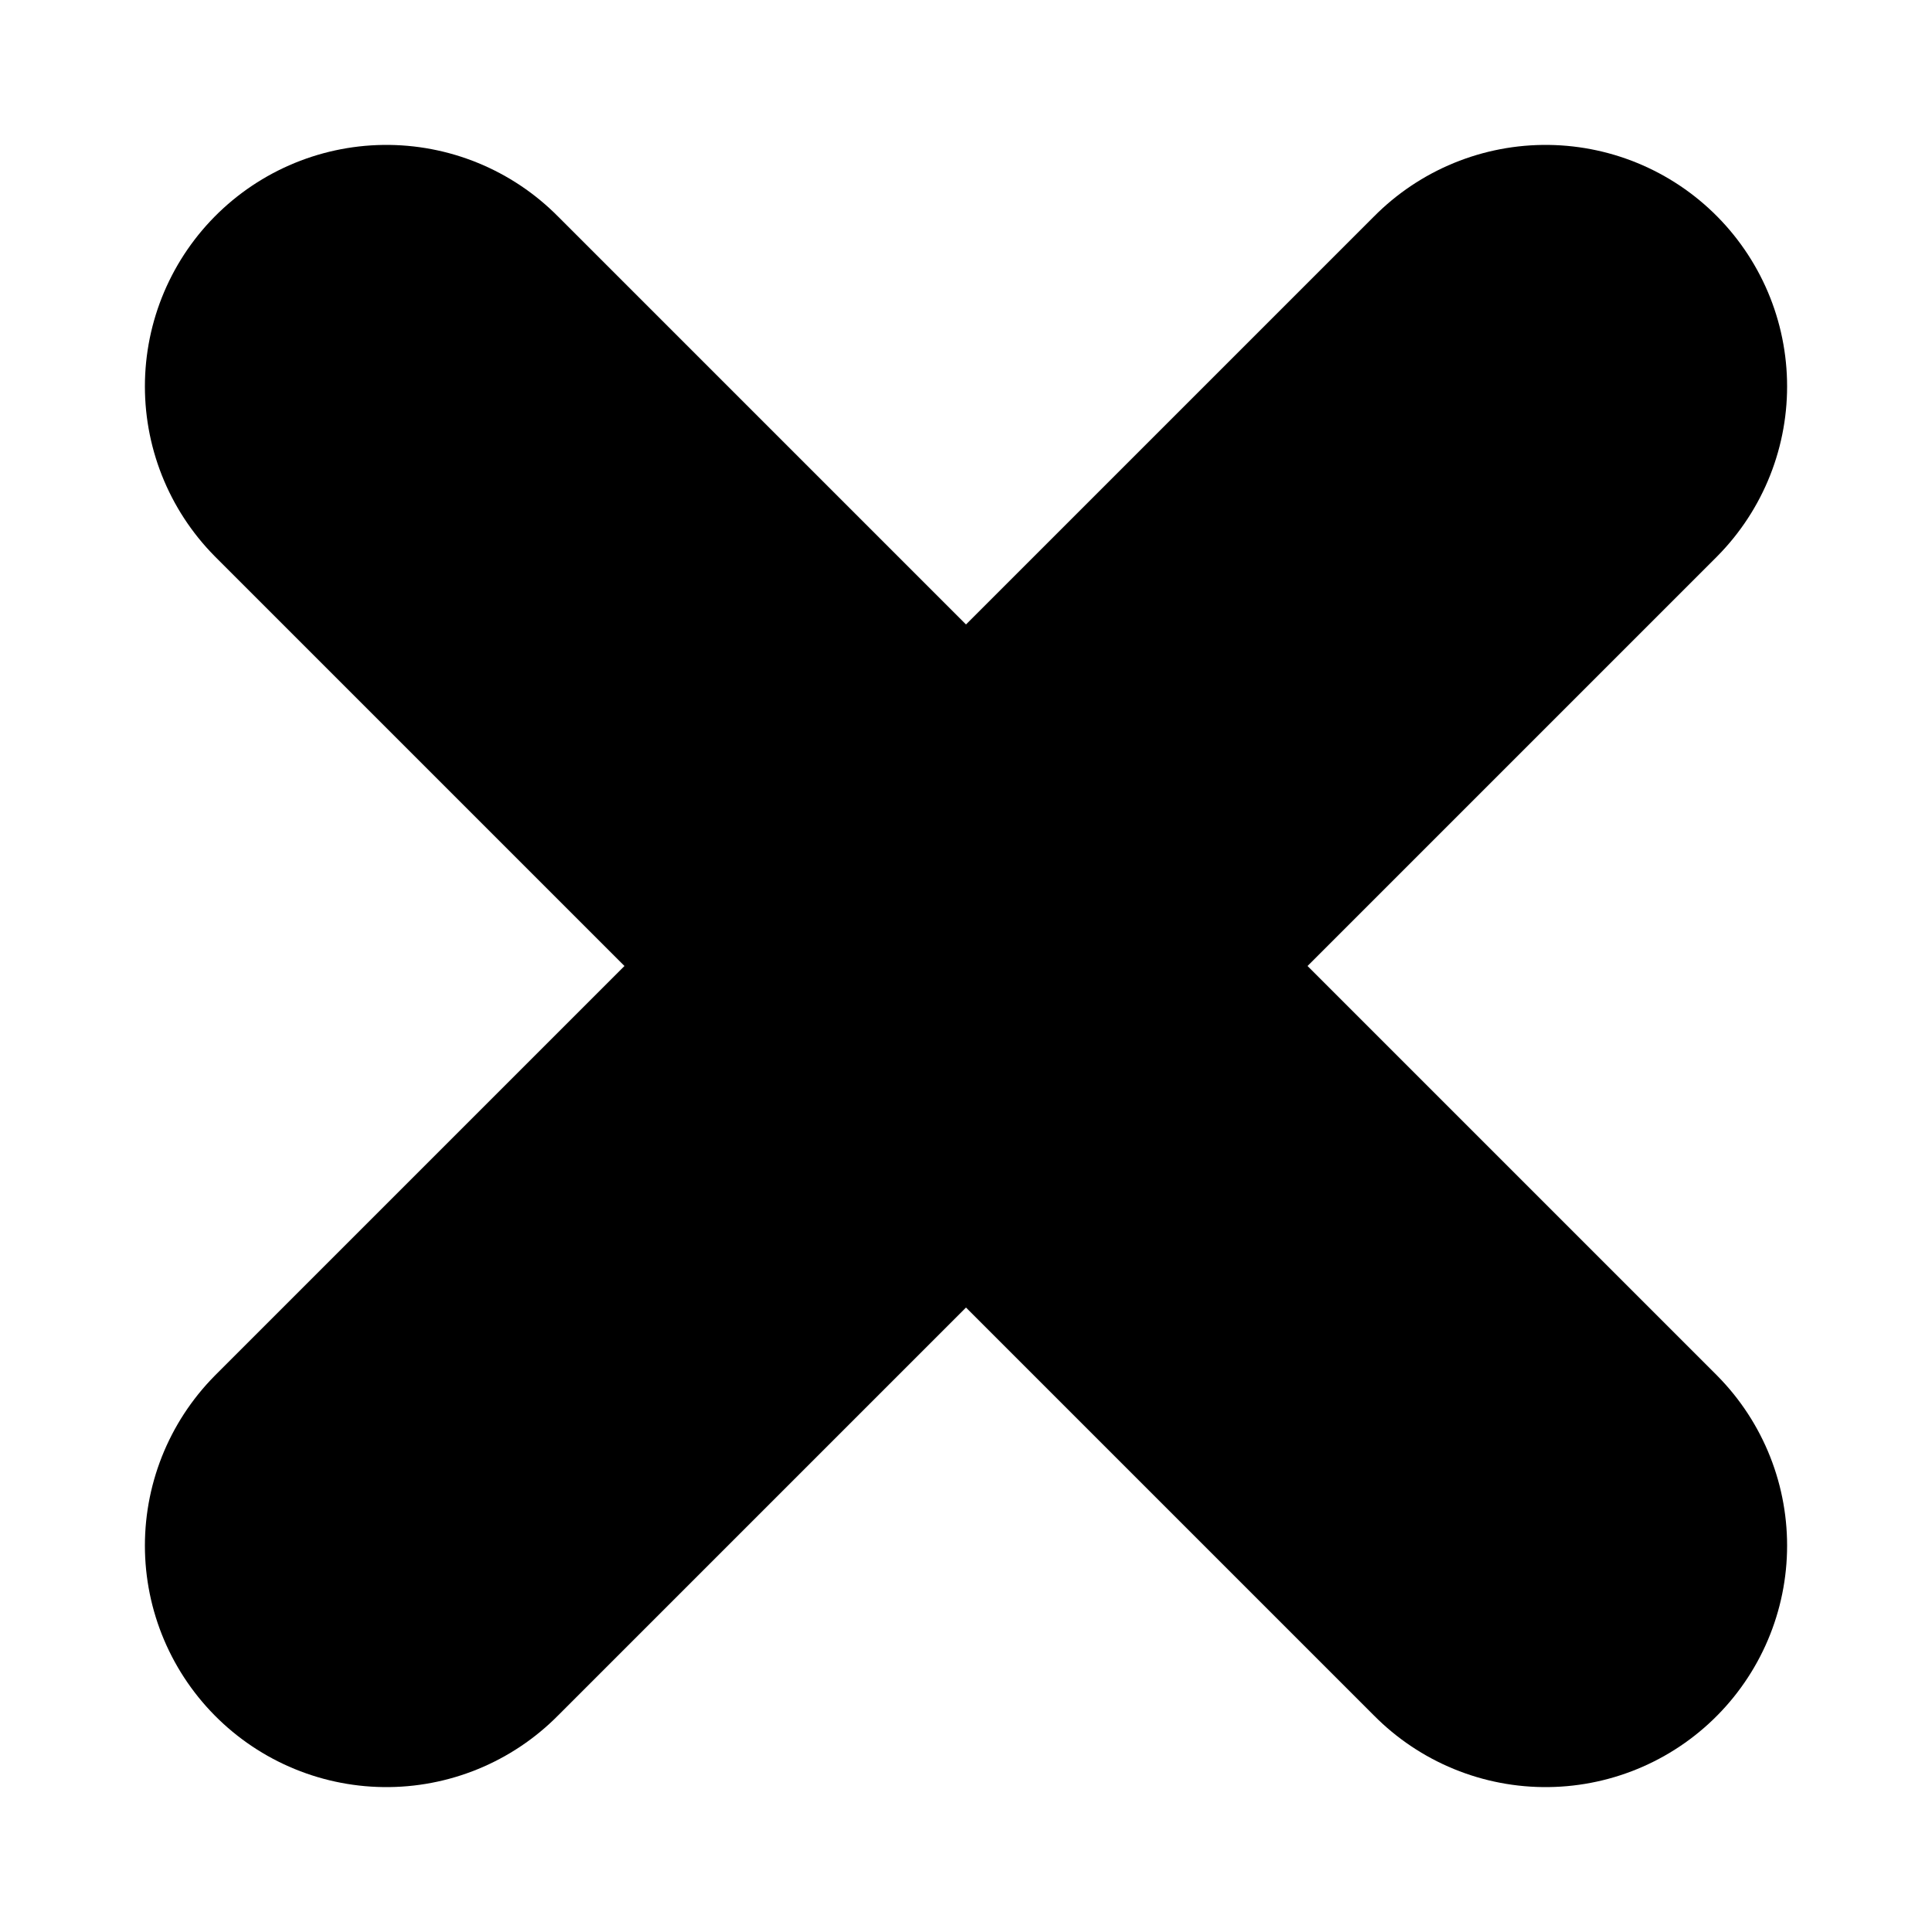
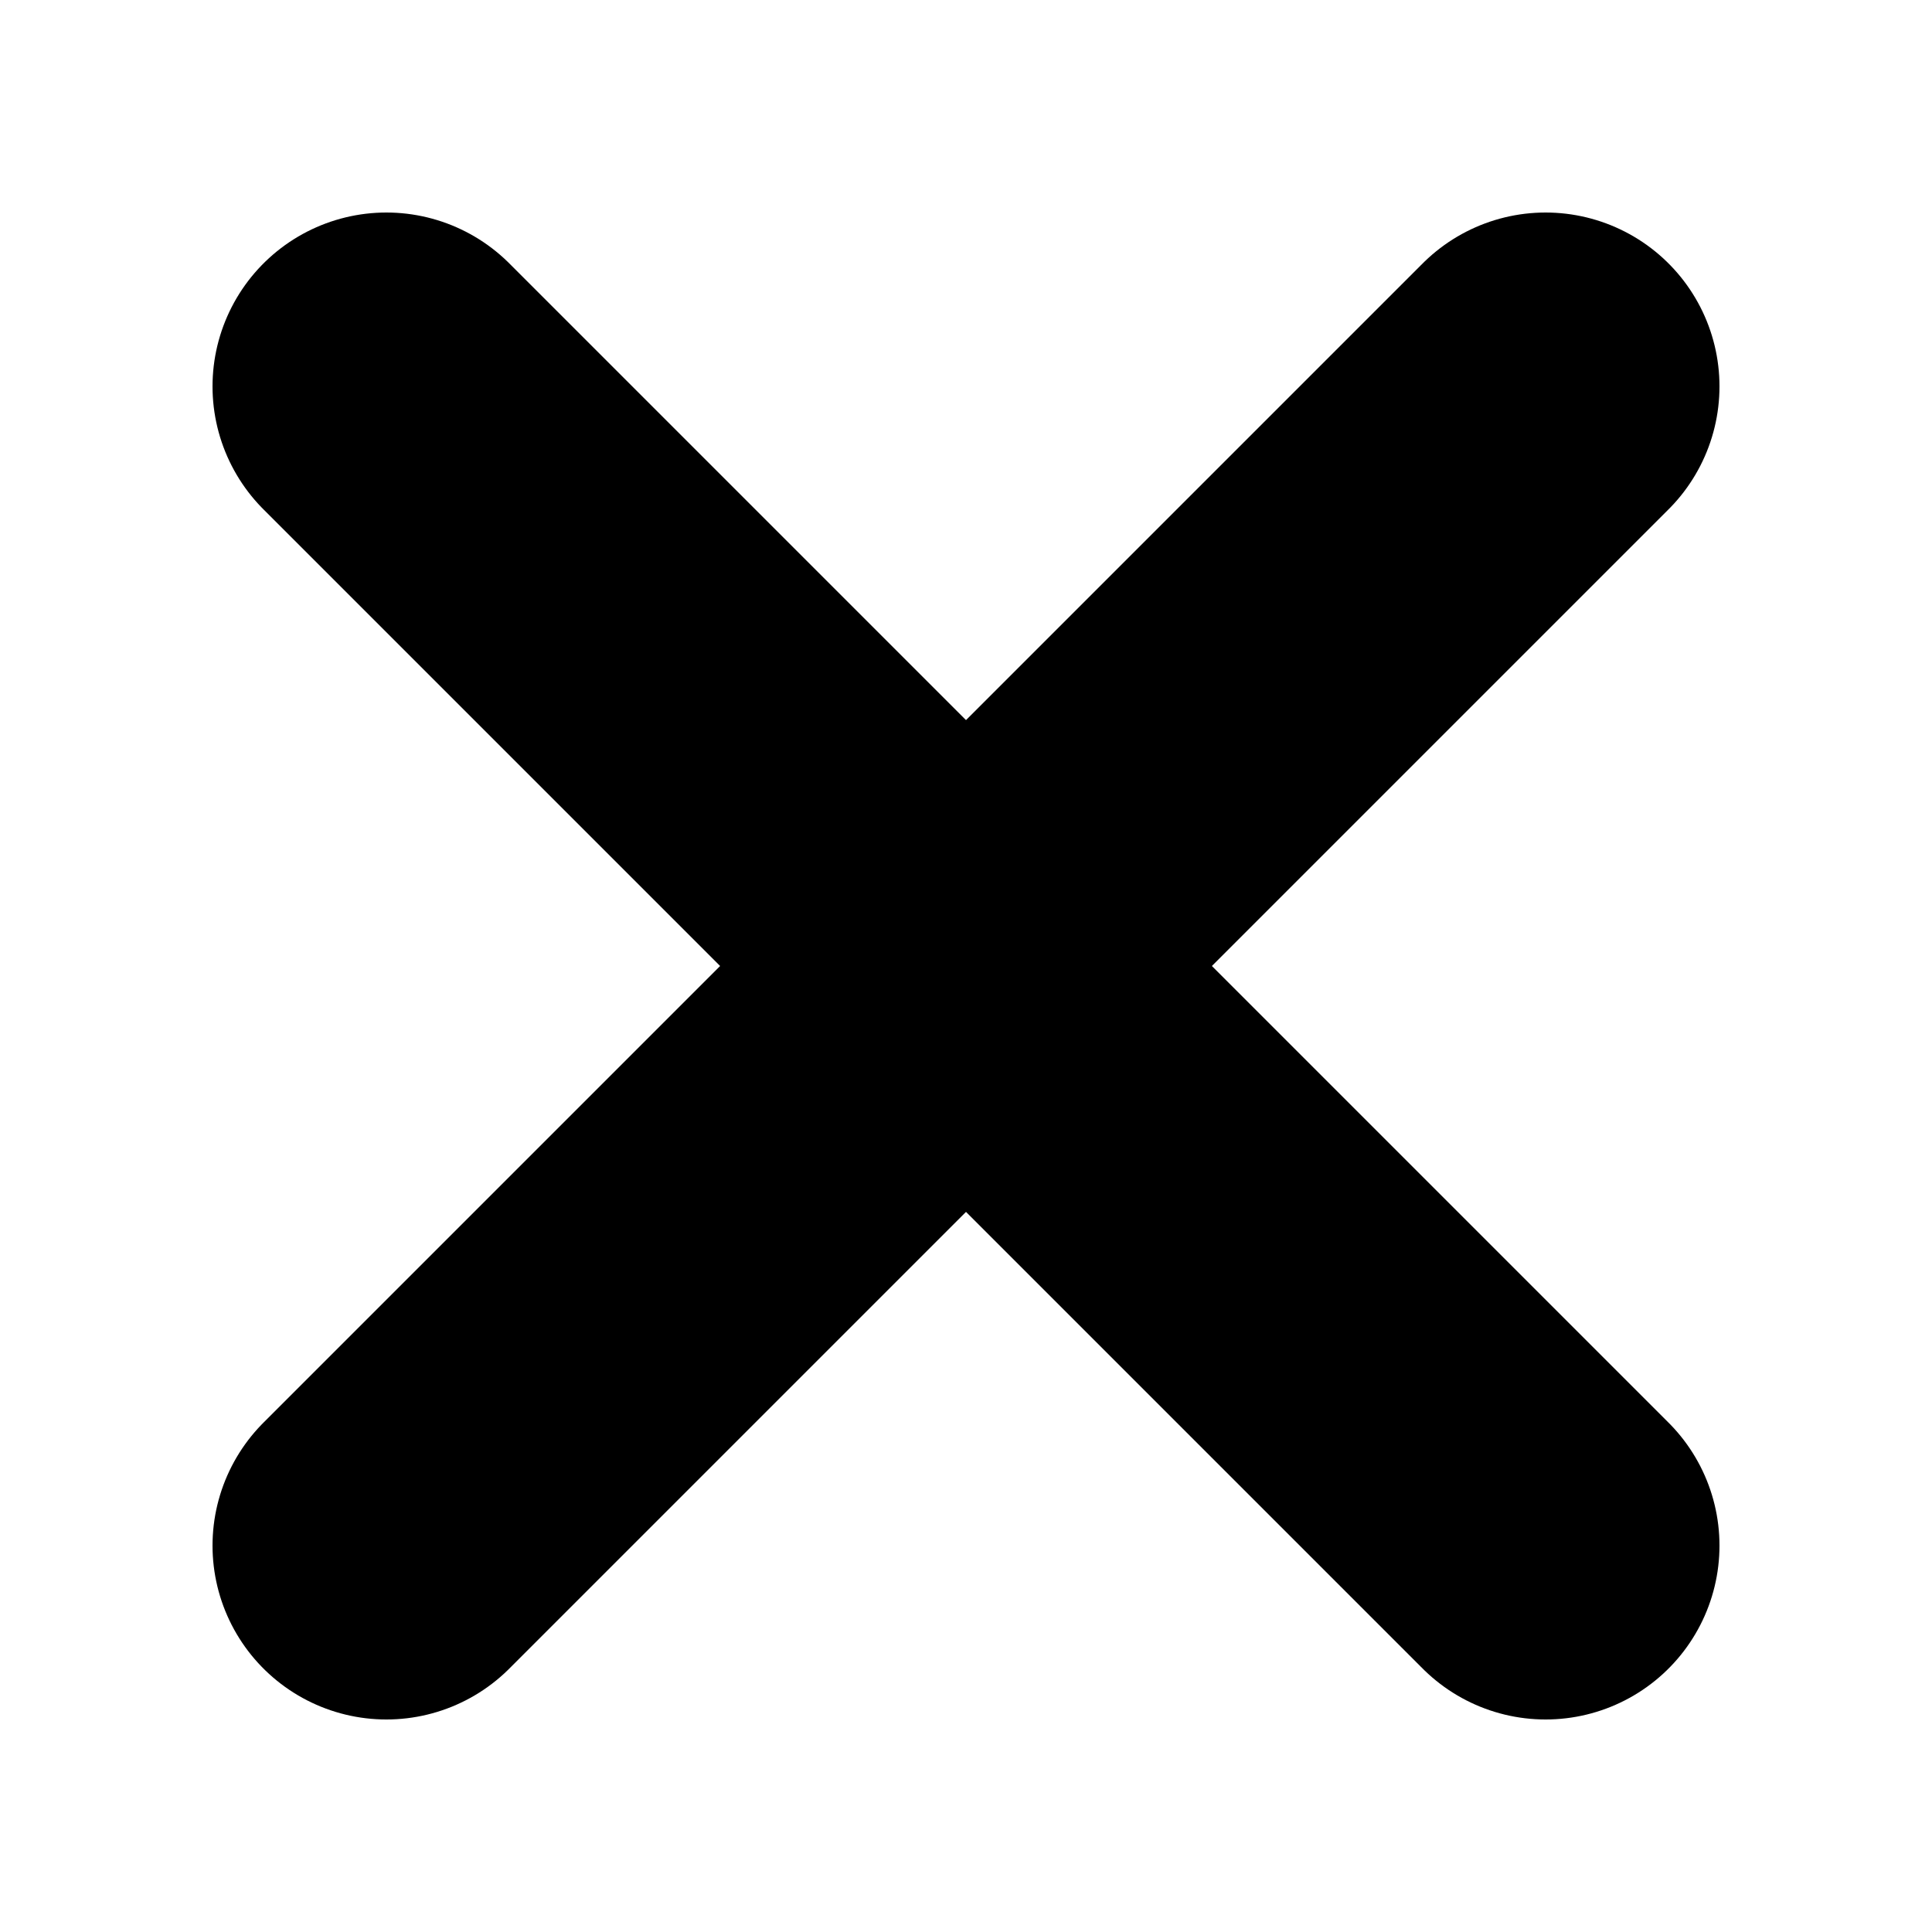
<svg xmlns="http://www.w3.org/2000/svg" width="100" height="100">
-   <line x1="20" y1="20" x2="80" y2="80" style="stroke:black;stroke-width: 25;stroke-linecap: round;" />
-   <line x1="80" y1="20" x2="20" y2="80" style="stroke:black;stroke-width: 25;stroke-linecap: round;" />
+   <line x1="20" y1="20" x2="80" y2="80" style="stroke:black;stroke-width: 18;stroke-linecap: round;" />
+   <line x1="80" y1="20" x2="20" y2="80" style="stroke:black;stroke-width: 18;stroke-linecap: round;" />
</svg>
